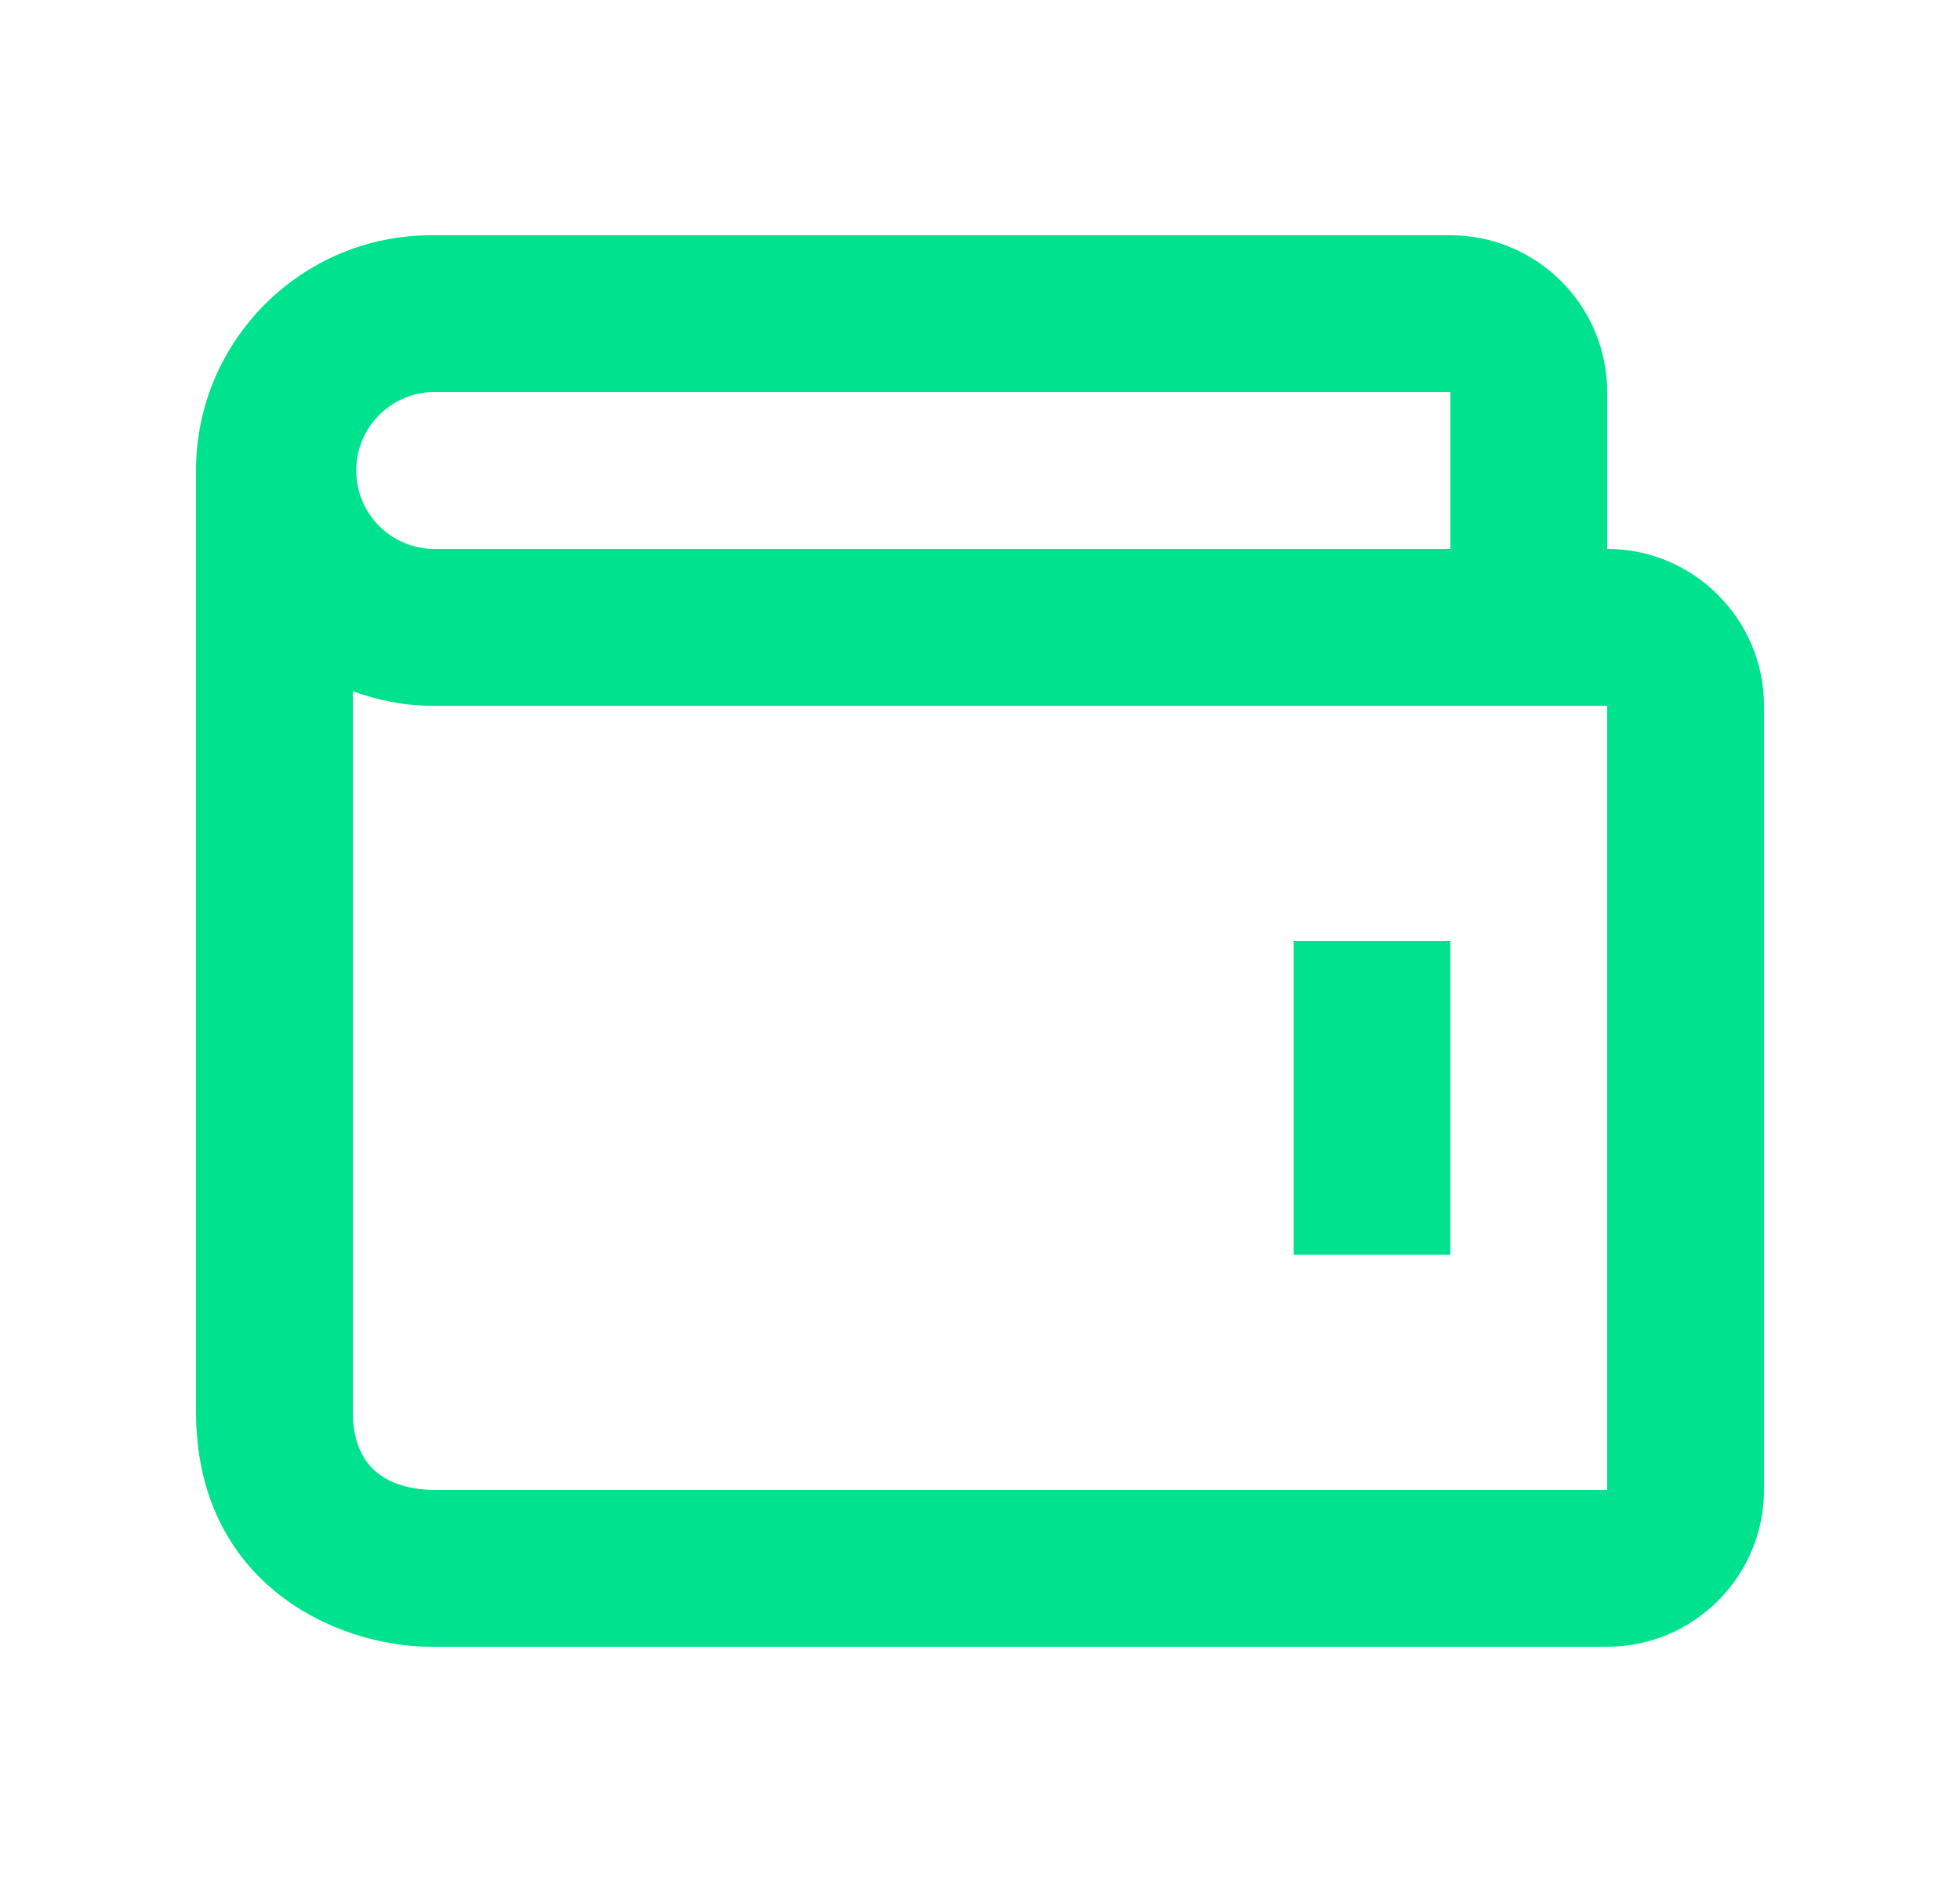
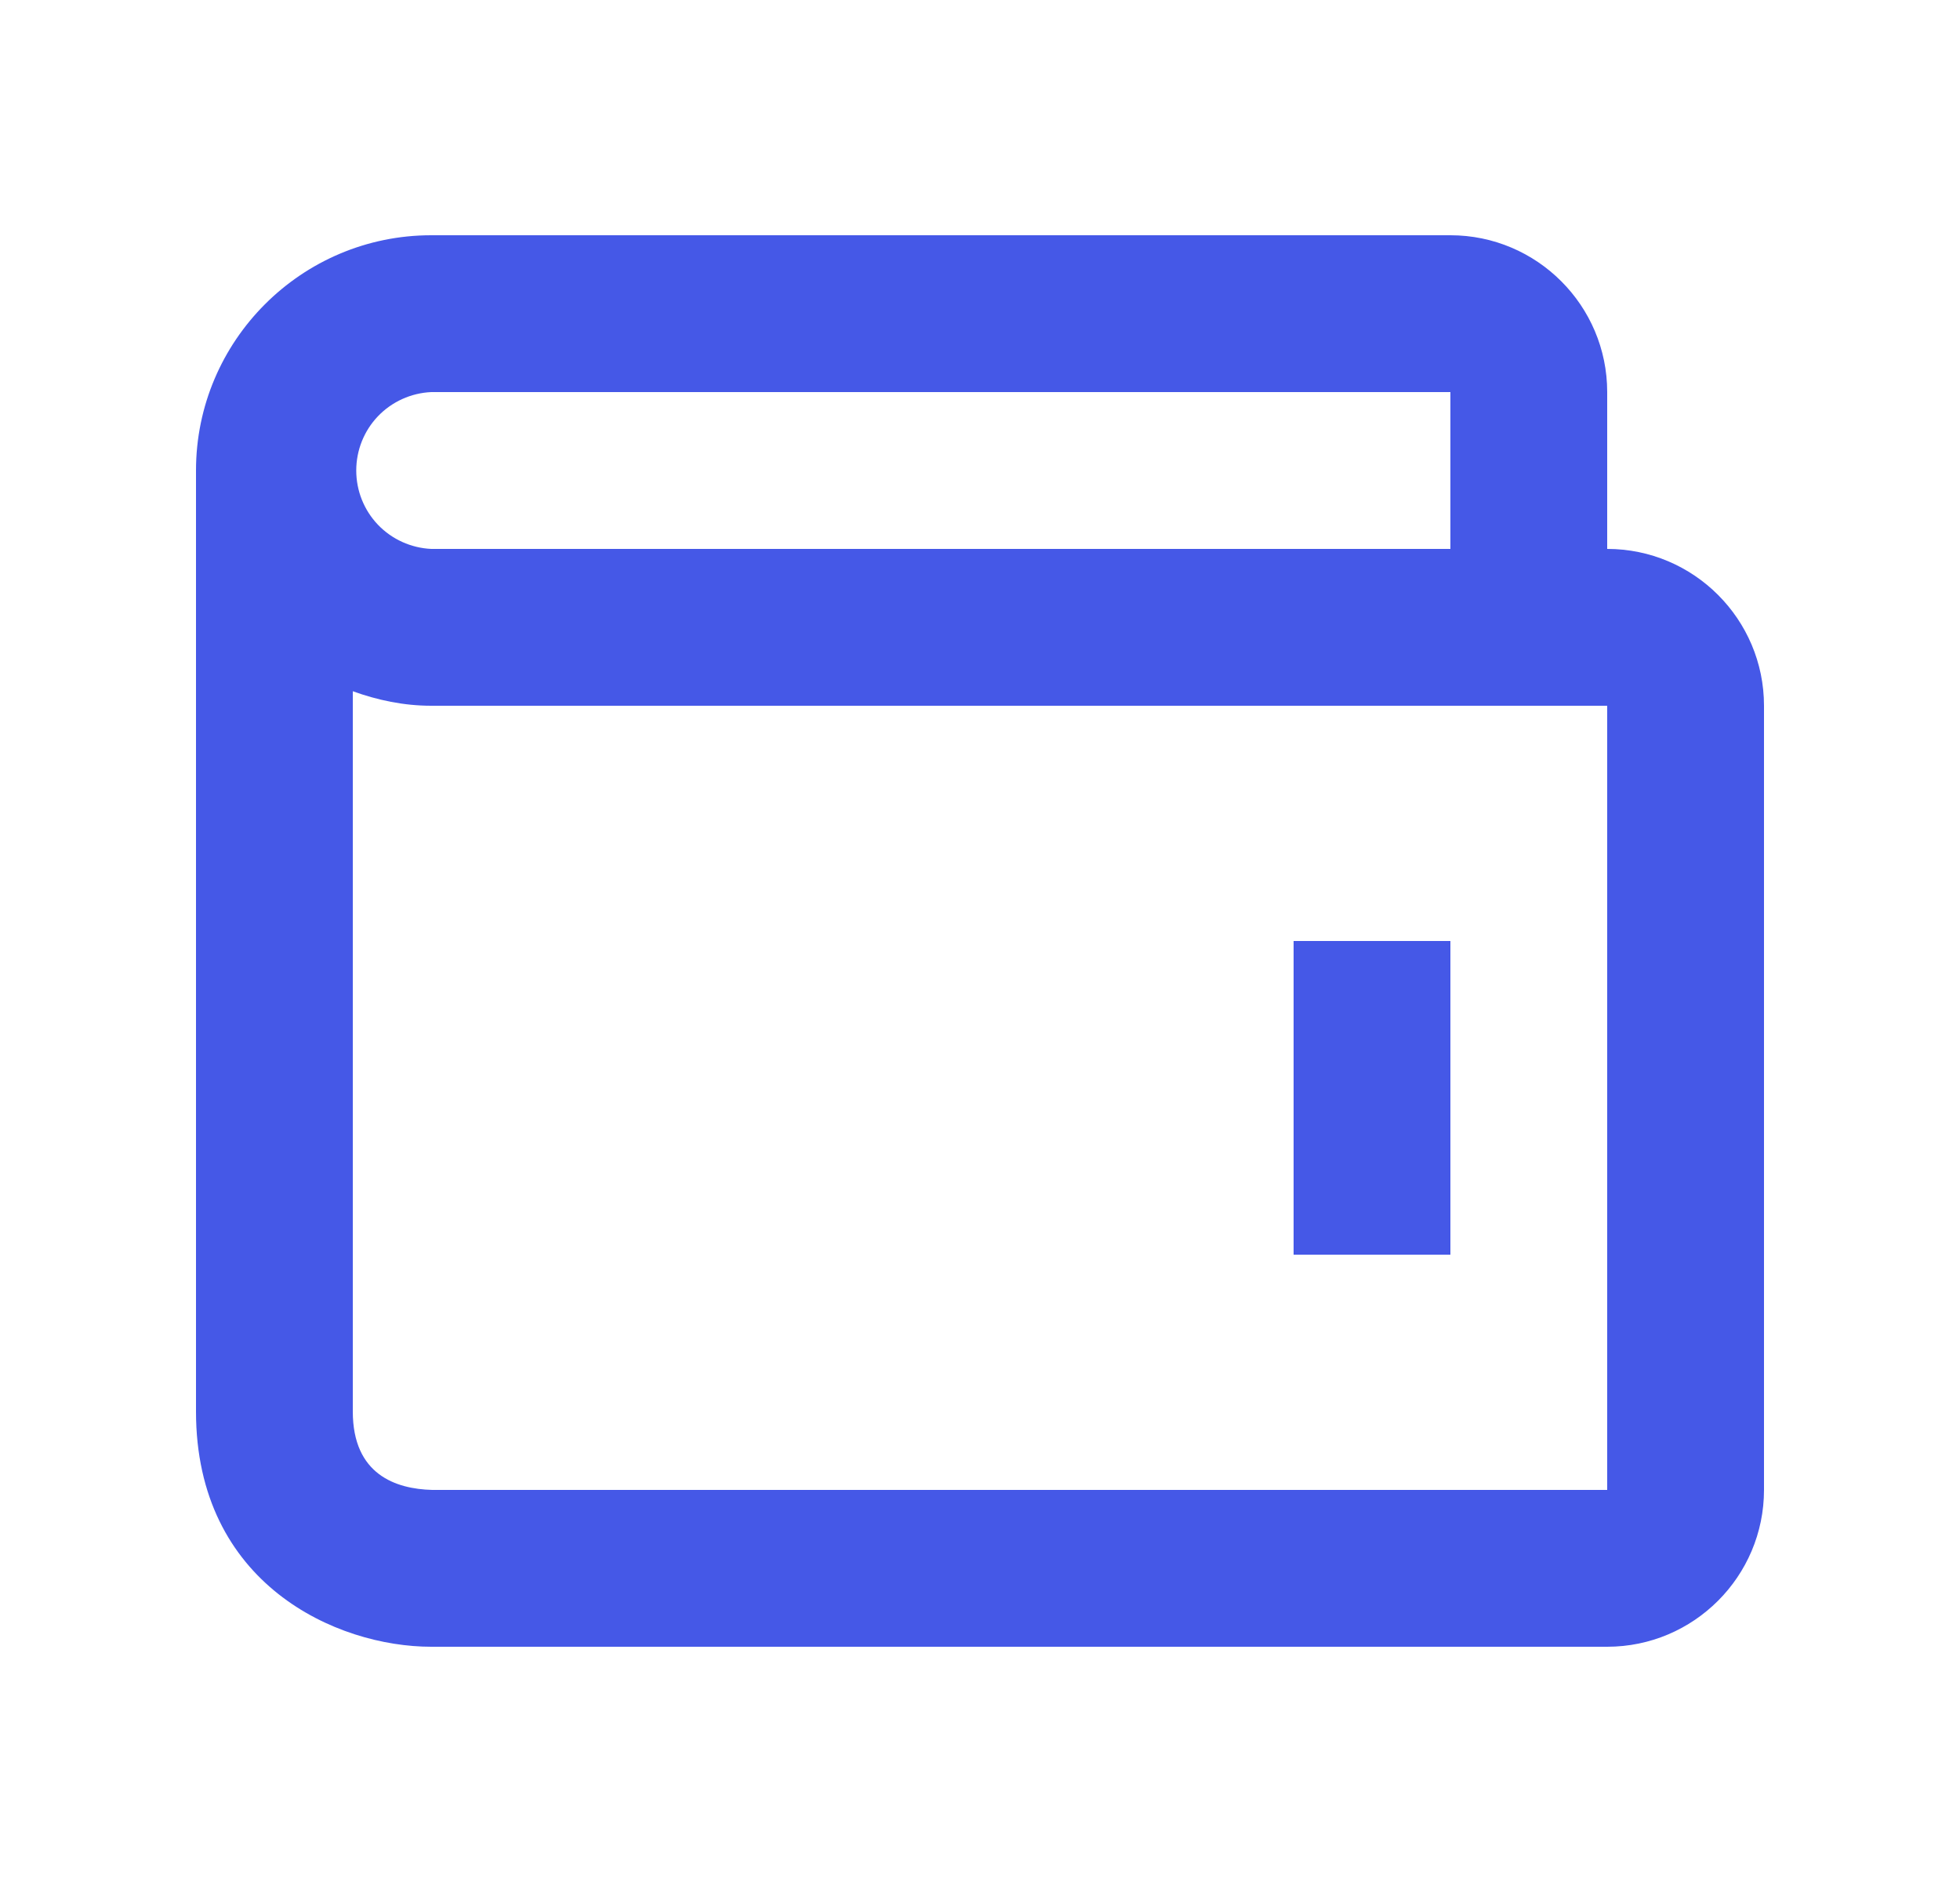
<svg xmlns="http://www.w3.org/2000/svg" width="25" height="24" viewBox="0 0 25 24" fill="none">
-   <path d="M16.5 12H18.5V16H16.5V12Z" fill="#00E28E" />
-   <path d="M20.5 7V5C20.5 3.897 19.603 3 18.5 3H5.5C3.846 3 2.5 4.346 2.5 6V18C2.5 20.201 4.294 21 5.5 21H20.5C21.603 21 22.5 20.103 22.5 19V9C22.5 7.897 21.603 7 20.5 7ZM5.5 5H18.5V7H5.5C5.243 6.988 4.999 6.878 4.821 6.692C4.643 6.506 4.544 6.258 4.544 6C4.544 5.742 4.643 5.494 4.821 5.308C4.999 5.122 5.243 5.012 5.5 5ZM20.5 19H5.512C5.05 18.988 4.5 18.805 4.5 18V8.815C4.814 8.928 5.147 9 5.5 9H20.5V19Z" fill="#00E28E" />
+   <path d="M16.5 12H18.5V16H16.5V12Z" fill="#4558e7" />
+   <path d="M20.5 7V5C20.5 3.897 19.603 3 18.5 3H5.5C3.846 3 2.5 4.346 2.5 6V18C2.5 20.201 4.294 21 5.5 21H20.5C21.603 21 22.5 20.103 22.5 19V9C22.5 7.897 21.603 7 20.5 7ZM5.5 5H18.5V7H5.5C5.243 6.988 4.999 6.878 4.821 6.692C4.643 6.506 4.544 6.258 4.544 6C4.544 5.742 4.643 5.494 4.821 5.308C4.999 5.122 5.243 5.012 5.5 5ZM20.5 19H5.512C5.05 18.988 4.5 18.805 4.5 18V8.815C4.814 8.928 5.147 9 5.5 9H20.5V19Z" fill="#4558e7" />
</svg>
